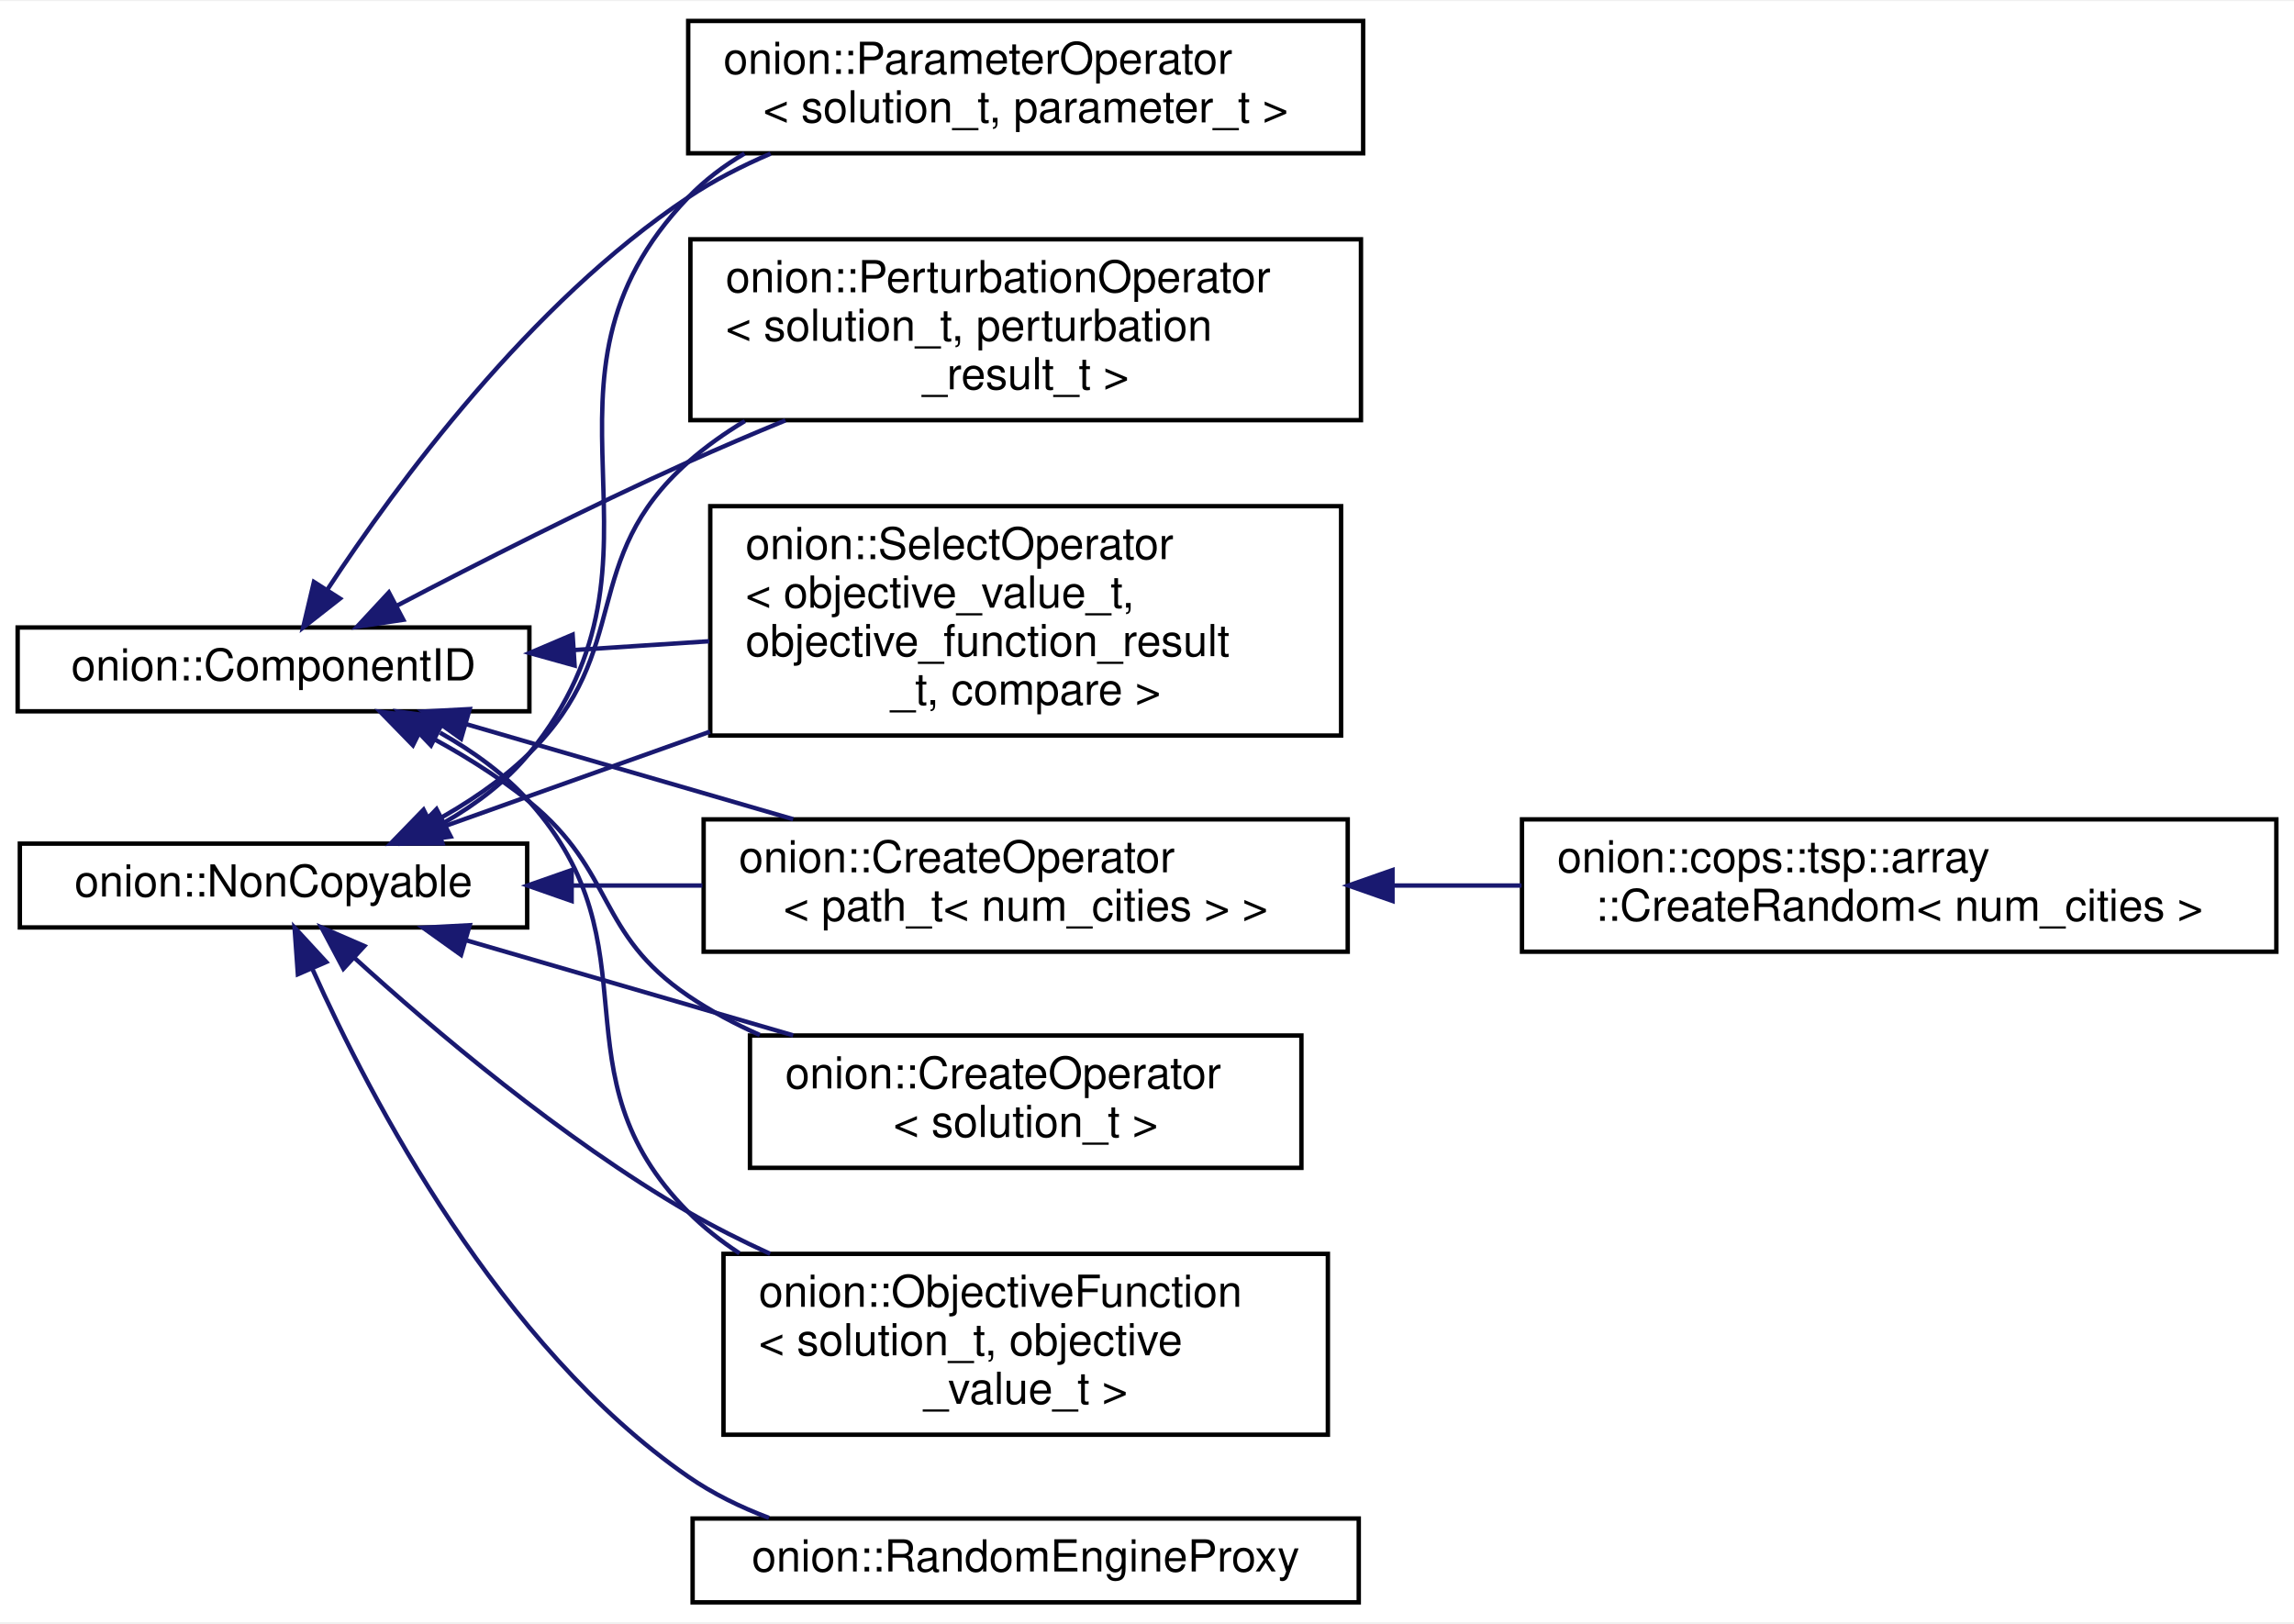
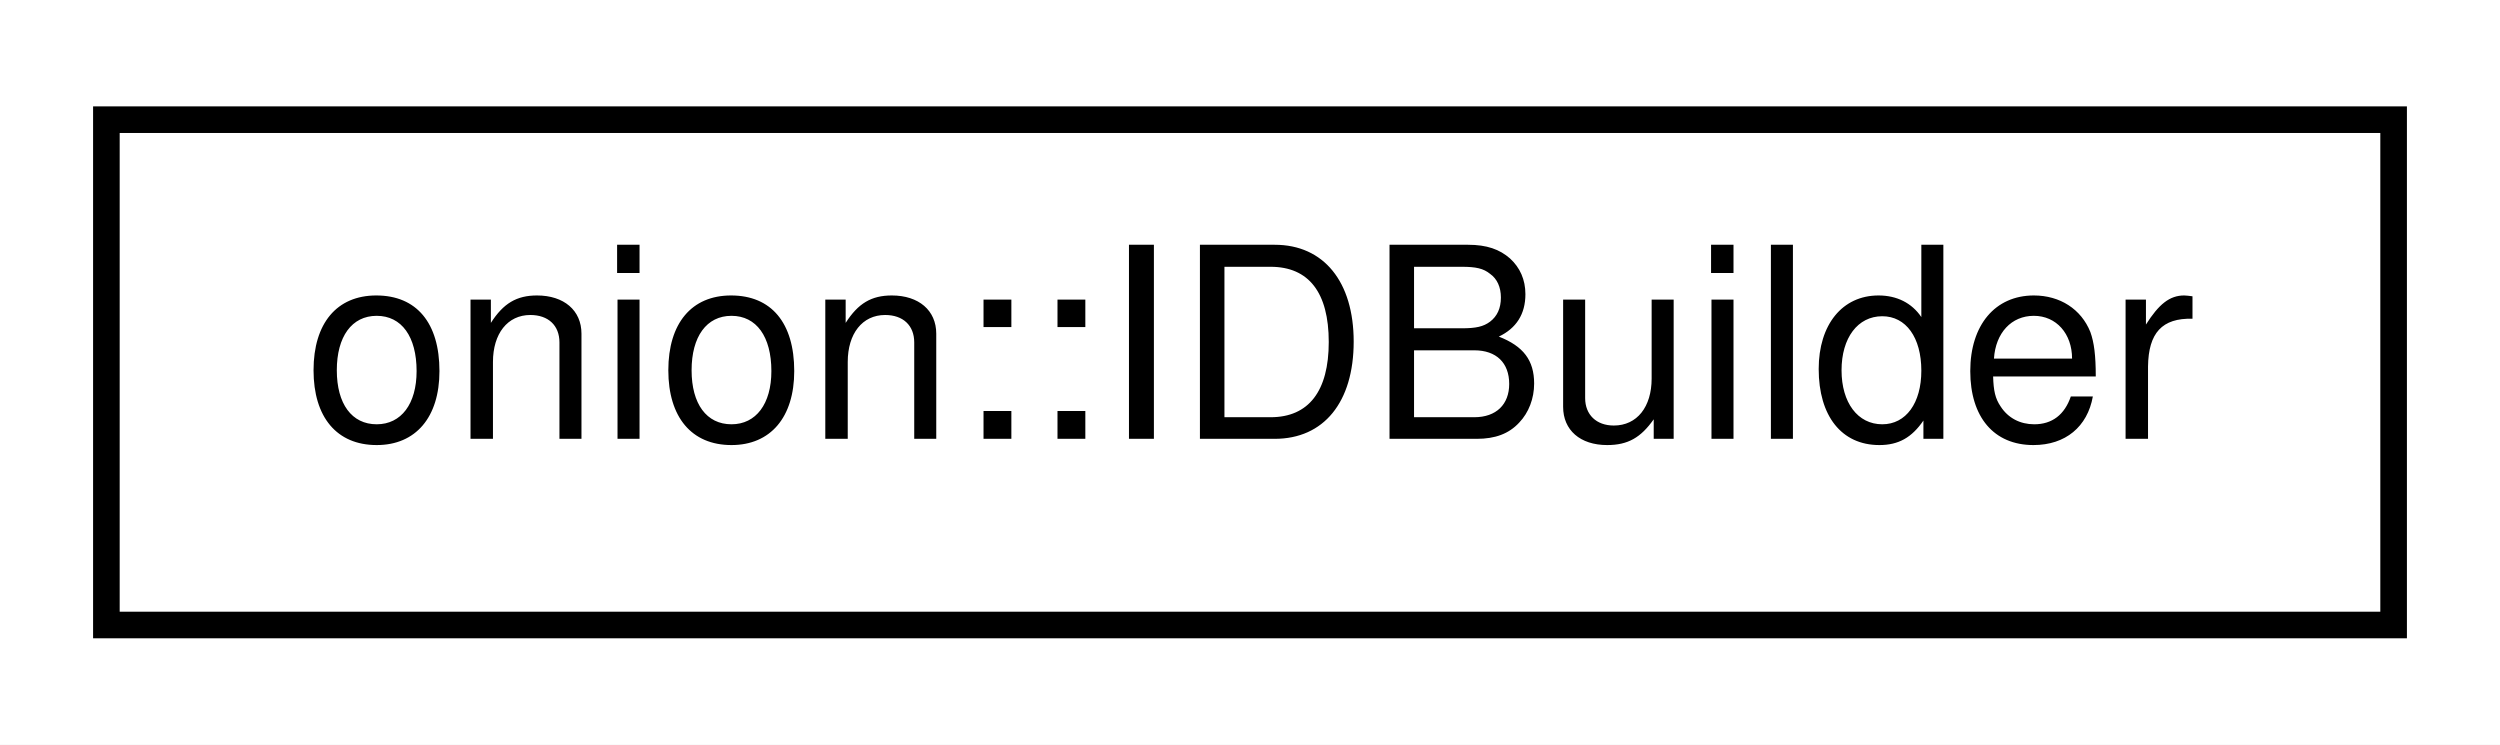
- <svg xmlns="http://www.w3.org/2000/svg" xmlns:xlink="http://www.w3.org/1999/xlink" width="520pt" height="368pt" viewBox="0.00 0.00 520.00 367.50">
-   <g id="graph0" class="graph" transform="scale(1 1) rotate(0) translate(4 363.5)">
-     <polygon fill="white" stroke="transparent" points="-4,4 -4,-363.5 516,-363.5 516,4 -4,4" />
+ <svg xmlns="http://www.w3.org/2000/svg" xmlns:xlink="http://www.w3.org/1999/xlink" width="94pt" height="28pt" viewBox="0.00 0.00 94.00 28.00">
+   <g id="graph0" class="graph" transform="scale(1 1) rotate(0) translate(4 24)">
+     <polygon fill="white" stroke="none" points="-4,4 -4,-24 90,-24 90,4 -4,4" />
    <g id="node1" class="node">
      <g id="a_node1">
-         <a xlink:href="classonion_1_1_component_i_d.html" target="_top" xlink:title="Base class used to identify concrete implementations of the Onion basic components.">
-           <polygon fill="white" stroke="black" points="0,-202.5 0,-221.5 116,-221.5 116,-202.5 0,-202.5" />
-           <text text-anchor="middle" x="58" y="-209.5" font-family="Helvetica,sans-Serif" font-size="10.00">onion::ComponentID</text>
+         <a xlink:href="classonion_1_1_i_d_builder.html" target="_top" xlink:title=" ">
+           <polygon fill="white" stroke="black" points="0,-0.5 0,-19.5 86,-19.5 86,-0.5 0,-0.5" />
+           <text text-anchor="middle" x="43" y="-7.5" font-family="Helvetica,sans-Serif" font-size="10.00">onion::IDBuilder</text>
        </a>
      </g>
    </g>
-     <g id="node2" class="node">
-       <g id="a_node2">
-         <a xlink:href="classonion_1_1_create_operator.html" target="_top" xlink:title=" ">
-           <polygon fill="white" stroke="black" points="155.5,-148 155.5,-178 301.5,-178 301.5,-148 155.5,-148" />
-           <text text-anchor="start" x="163.5" y="-166" font-family="Helvetica,sans-Serif" font-size="10.00">onion::CreateOperator</text>
-           <text text-anchor="middle" x="228.5" y="-155" font-family="Helvetica,sans-Serif" font-size="10.00">&lt; path_t&lt; num_cities &gt; &gt;</text>
-         </a>
-       </g>
-     </g>
-     <g id="edge1" class="edge">
-       <path fill="none" stroke="midnightblue" d="M101.52,-199.63C124.08,-193.07 151.99,-184.96 175.79,-178.04" />
-       <polygon fill="midnightblue" stroke="midnightblue" points="100.51,-196.28 91.89,-202.44 102.47,-203 100.51,-196.28" />
-     </g>
-     <g id="node4" class="node">
-       <g id="a_node4">
-         <a xlink:href="classonion_1_1_create_operator.html" target="_top" xlink:title="Abstract Data Type that defines the CreateOperator component.">
-           <polygon fill="white" stroke="black" points="166,-99 166,-129 291,-129 291,-99 166,-99" />
-           <text text-anchor="start" x="174" y="-117" font-family="Helvetica,sans-Serif" font-size="10.00">onion::CreateOperator</text>
-           <text text-anchor="middle" x="228.5" y="-106" font-family="Helvetica,sans-Serif" font-size="10.00">&lt; solution_t &gt;</text>
-         </a>
-       </g>
-     </g>
-     <g id="edge3" class="edge">
-       <path fill="none" stroke="midnightblue" d="M91.19,-197.92C99.69,-193.45 108.56,-188.08 116,-182 135.57,-166.02 131.1,-152.19 152,-138 157.01,-134.6 162.52,-131.66 168.23,-129.12" />
-       <polygon fill="midnightblue" stroke="midnightblue" points="89.6,-194.8 82.2,-202.39 92.71,-201.07 89.6,-194.8" />
-     </g>
-     <g id="node5" class="node">
-       <g id="a_node5">
-         <a xlink:href="classonion_1_1_objective_function.html" target="_top" xlink:title="Abstract Data Type that defines the ObjectiveFuntion component.">
-           <polygon fill="white" stroke="black" points="160,-38.5 160,-79.5 297,-79.5 297,-38.5 160,-38.5" />
-           <text text-anchor="start" x="168" y="-67.5" font-family="Helvetica,sans-Serif" font-size="10.00">onion::ObjectiveFunction</text>
-           <text text-anchor="start" x="168" y="-56.5" font-family="Helvetica,sans-Serif" font-size="10.00">&lt; solution_t, objective</text>
-           <text text-anchor="middle" x="228.5" y="-45.5" font-family="Helvetica,sans-Serif" font-size="10.00">_value_t &gt;</text>
-         </a>
-       </g>
-     </g>
-     <g id="edge4" class="edge">
-       <path fill="none" stroke="midnightblue" d="M95.75,-197.65C103.17,-193.46 110.4,-188.28 116,-182 145.49,-148.91 120.8,-120.48 152,-89 155.48,-85.49 159.41,-82.39 163.62,-79.63" />
-       <polygon fill="midnightblue" stroke="midnightblue" points="93.69,-194.77 86.36,-202.42 96.86,-201.01 93.69,-194.77" />
-     </g>
-     <g id="node6" class="node">
-       <g id="a_node6">
-         <a xlink:href="classonion_1_1_parameter_operator.html" target="_top" xlink:title="Abstract Data Type that defines the ParameterOperator component.">
-           <polygon fill="white" stroke="black" points="152,-329 152,-359 305,-359 305,-329 152,-329" />
-           <text text-anchor="start" x="160" y="-347" font-family="Helvetica,sans-Serif" font-size="10.00">onion::ParameterOperator</text>
-           <text text-anchor="middle" x="228.5" y="-336" font-family="Helvetica,sans-Serif" font-size="10.00">&lt; solution_t, parameter_t &gt;</text>
-         </a>
-       </g>
-     </g>
-     <g id="edge5" class="edge">
-       <path fill="none" stroke="midnightblue" d="M70.3,-230.23C85.89,-253.94 116.17,-295.14 152,-319 157.75,-322.83 164.13,-326.11 170.68,-328.92" />
-       <polygon fill="midnightblue" stroke="midnightblue" points="73.06,-228.05 64.72,-221.51 67.16,-231.82 73.06,-228.05" />
-     </g>
-     <g id="node7" class="node">
-       <g id="a_node7">
-         <a xlink:href="classonion_1_1_perturbation_operator.html" target="_top" xlink:title="Abstract Data Type that defines the Perturbation Operator.">
-           <polygon fill="white" stroke="black" points="152.5,-268.5 152.5,-309.5 304.5,-309.5 304.5,-268.5 152.5,-268.5" />
-           <text text-anchor="start" x="160.5" y="-297.5" font-family="Helvetica,sans-Serif" font-size="10.00">onion::PerturbationOperator</text>
-           <text text-anchor="start" x="160.5" y="-286.5" font-family="Helvetica,sans-Serif" font-size="10.00">&lt; solution_t, perturbation</text>
-           <text text-anchor="middle" x="228.5" y="-275.5" font-family="Helvetica,sans-Serif" font-size="10.00">_result_t &gt;</text>
-         </a>
-       </g>
-     </g>
-     <g id="edge6" class="edge">
-       <path fill="none" stroke="midnightblue" d="M85.91,-226.41C104.32,-236.06 129.38,-248.82 152,-259 159.07,-262.18 166.59,-265.39 174.04,-268.45" />
-       <polygon fill="midnightblue" stroke="midnightblue" points="87.42,-223.25 76.94,-221.67 84.15,-229.44 87.42,-223.25" />
-     </g>
-     <g id="node8" class="node">
-       <g id="a_node8">
-         <a xlink:href="classonion_1_1_select_operator.html" target="_top" xlink:title="Defines the interface of SelectOperator components.">
-           <polygon fill="white" stroke="black" points="157,-197 157,-249 300,-249 300,-197 157,-197" />
-           <text text-anchor="start" x="165" y="-237" font-family="Helvetica,sans-Serif" font-size="10.00">onion::SelectOperator</text>
-           <text text-anchor="start" x="165" y="-226" font-family="Helvetica,sans-Serif" font-size="10.00">&lt; objective_value_t,</text>
-           <text text-anchor="start" x="165" y="-215" font-family="Helvetica,sans-Serif" font-size="10.00"> objective_function_result</text>
-           <text text-anchor="middle" x="228.5" y="-204" font-family="Helvetica,sans-Serif" font-size="10.00">_t, compare &gt;</text>
-         </a>
-       </g>
-     </g>
-     <g id="edge7" class="edge">
-       <path fill="none" stroke="midnightblue" d="M126.33,-216.4C136.34,-217.05 146.69,-217.72 156.77,-218.38" />
-       <polygon fill="midnightblue" stroke="midnightblue" points="126.25,-212.88 116.05,-215.72 125.8,-219.87 126.25,-212.88" />
-     </g>
-     <g id="node3" class="node">
-       <g id="a_node3">
-         <a xlink:href="classonion_1_1cops_1_1tsp_1_1array_1_1_create_random.html" target="_top" xlink:title=" ">
-           <polygon fill="white" stroke="black" points="341,-148 341,-178 512,-178 512,-148 341,-148" />
-           <text text-anchor="start" x="349" y="-166" font-family="Helvetica,sans-Serif" font-size="10.00">onion::cops::tsp::array</text>
-           <text text-anchor="middle" x="426.5" y="-155" font-family="Helvetica,sans-Serif" font-size="10.00">::CreateRandom&lt; num_cities &gt;</text>
-         </a>
-       </g>
-     </g>
-     <g id="edge2" class="edge">
-       <path fill="none" stroke="midnightblue" d="M311.94,-163C321.52,-163 331.29,-163 340.9,-163" />
-       <polygon fill="midnightblue" stroke="midnightblue" points="311.65,-159.5 301.65,-163 311.65,-166.5 311.65,-159.5" />
-     </g>
-     <g id="node9" class="node">
-       <g id="a_node9">
-         <a xlink:href="classonion_1_1_non_copyable.html" target="_top" xlink:title="Class to make other classes non-copyable.">
-           <polygon fill="white" stroke="black" points="0.5,-153.5 0.5,-172.5 115.5,-172.5 115.5,-153.5 0.5,-153.5" />
-           <text text-anchor="middle" x="58" y="-160.5" font-family="Helvetica,sans-Serif" font-size="10.00">onion::NonCopyable</text>
-         </a>
-       </g>
-     </g>
-     <g id="edge8" class="edge">
-       <path fill="none" stroke="midnightblue" d="M125.58,-163C135.31,-163 145.37,-163 155.21,-163" />
-       <polygon fill="midnightblue" stroke="midnightblue" points="125.58,-159.5 115.58,-163 125.58,-166.5 125.58,-159.5" />
-     </g>
-     <g id="edge9" class="edge">
-       <path fill="none" stroke="midnightblue" d="M101.52,-150.63C124.08,-144.07 151.99,-135.96 175.79,-129.04" />
-       <polygon fill="midnightblue" stroke="midnightblue" points="100.51,-147.28 91.89,-153.44 102.47,-154 100.51,-147.28" />
-     </g>
-     <g id="edge10" class="edge">
-       <path fill="none" stroke="midnightblue" d="M76.23,-146.7C94.09,-130.45 123.36,-105.6 152,-89 157.86,-85.61 164.17,-82.43 170.57,-79.51" />
-       <polygon fill="midnightblue" stroke="midnightblue" points="73.84,-144.14 68.87,-153.5 78.59,-149.28 73.84,-144.14" />
-     </g>
-     <g id="edge11" class="edge">
-       <path fill="none" stroke="midnightblue" d="M96.81,-177.34C103.98,-181.48 110.84,-186.65 116,-193 152.73,-238.2 111.68,-276.97 152,-319 155.73,-322.89 160.07,-326.17 164.76,-328.94" />
-       <polygon fill="midnightblue" stroke="midnightblue" points="98.16,-174.1 87.67,-172.62 94.95,-180.32 98.16,-174.1" />
-     </g>
-     <g id="edge12" class="edge">
-       <path fill="none" stroke="midnightblue" d="M93.81,-177.17C101.71,-181.47 109.64,-186.74 116,-193 139.8,-216.45 126.99,-236.85 152,-259 155.91,-262.46 160.26,-265.55 164.85,-268.3" />
-       <polygon fill="midnightblue" stroke="midnightblue" points="95.14,-173.93 84.63,-172.59 92.01,-180.19 95.14,-173.93" />
-     </g>
-     <g id="edge14" class="edge">
-       <path fill="none" stroke="midnightblue" d="M95.23,-175.9C113.26,-182.32 135.7,-190.31 156.94,-197.88" />
-       <polygon fill="midnightblue" stroke="midnightblue" points="96.29,-172.56 85.7,-172.51 93.95,-179.16 96.29,-172.56" />
-     </g>
-     <g id="node10" class="node">
-       <g id="a_node10">
-         <a xlink:href="classonion_1_1_random_engine_proxy.html" target="_top" xlink:title="Creates and control the access to the global RandonEngine object.">
-           <polygon fill="white" stroke="black" points="153,-0.5 153,-19.5 304,-19.5 304,-0.5 153,-0.5" />
-           <text text-anchor="middle" x="228.5" y="-7.5" font-family="Helvetica,sans-Serif" font-size="10.00">onion::RandomEngineProxy</text>
-         </a>
-       </g>
-     </g>
-     <g id="edge13" class="edge">
-       <path fill="none" stroke="midnightblue" d="M66.88,-143.94C80.02,-114.58 109.28,-58.56 152,-29 157.56,-25.15 163.82,-22.09 170.31,-19.64" />
-       <polygon fill="midnightblue" stroke="midnightblue" points="63.52,-142.89 62.77,-153.46 69.95,-145.67 63.52,-142.89" />
-     </g>
  </g>
</svg>
